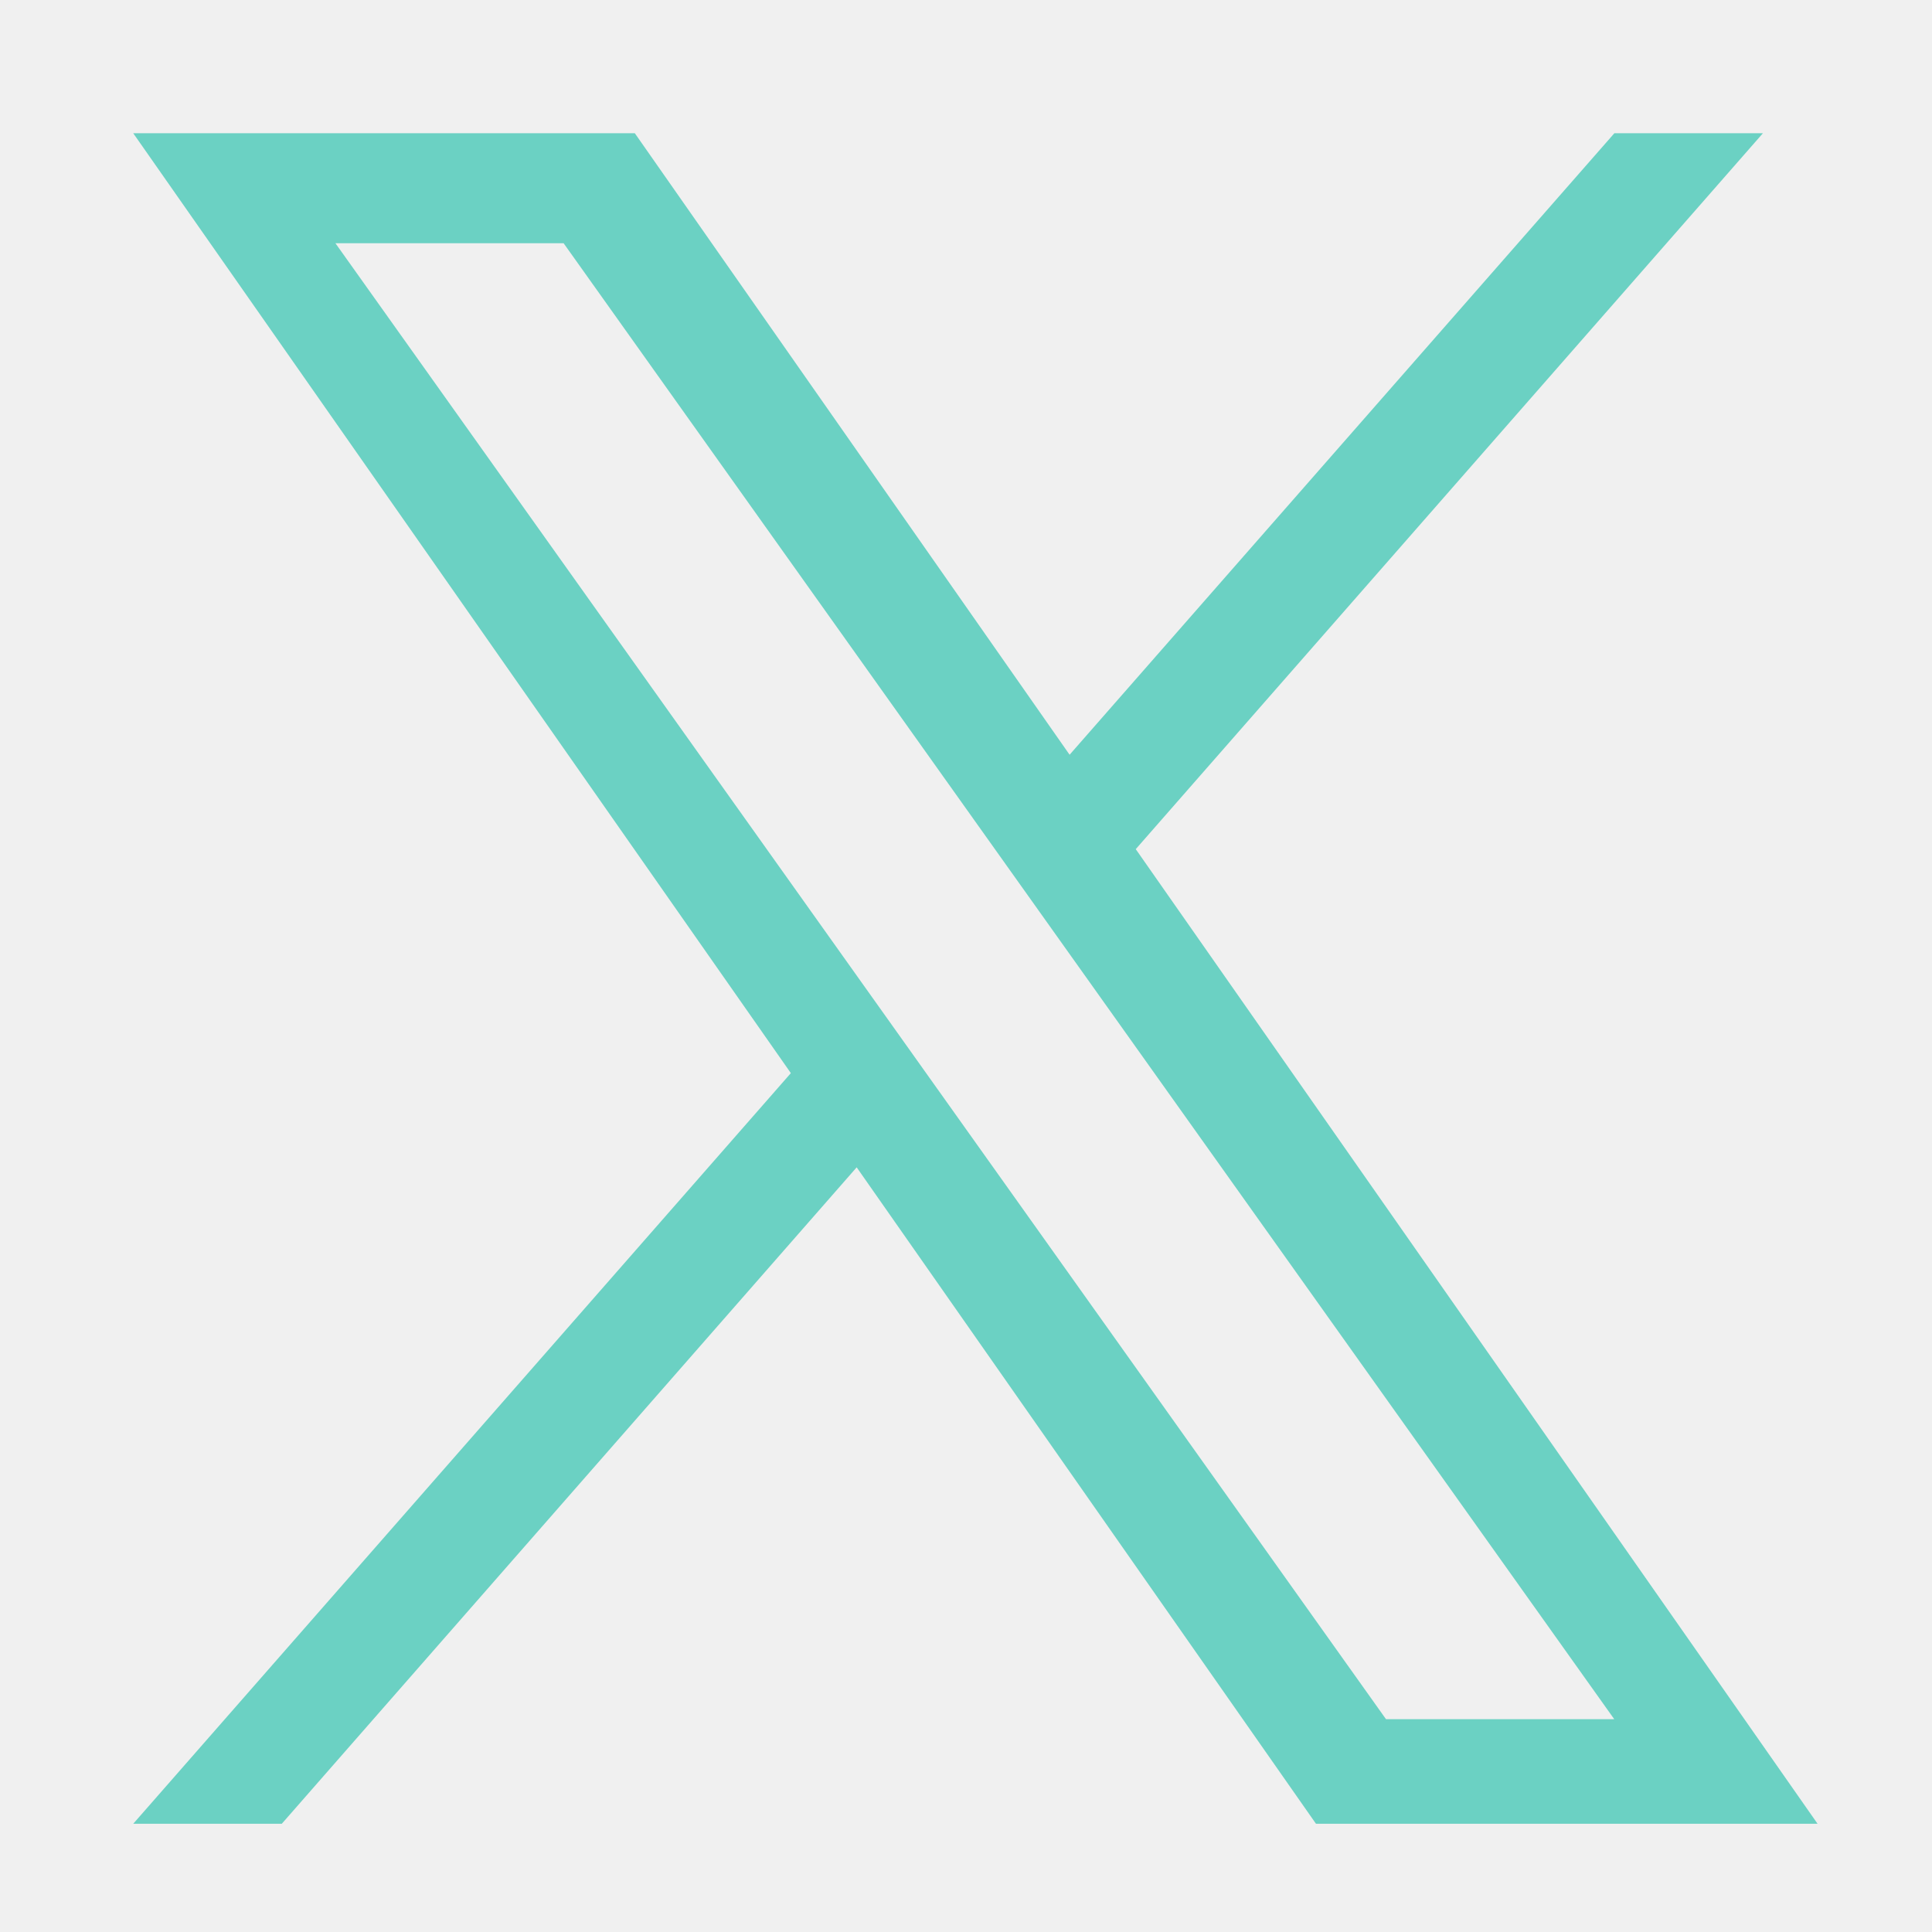
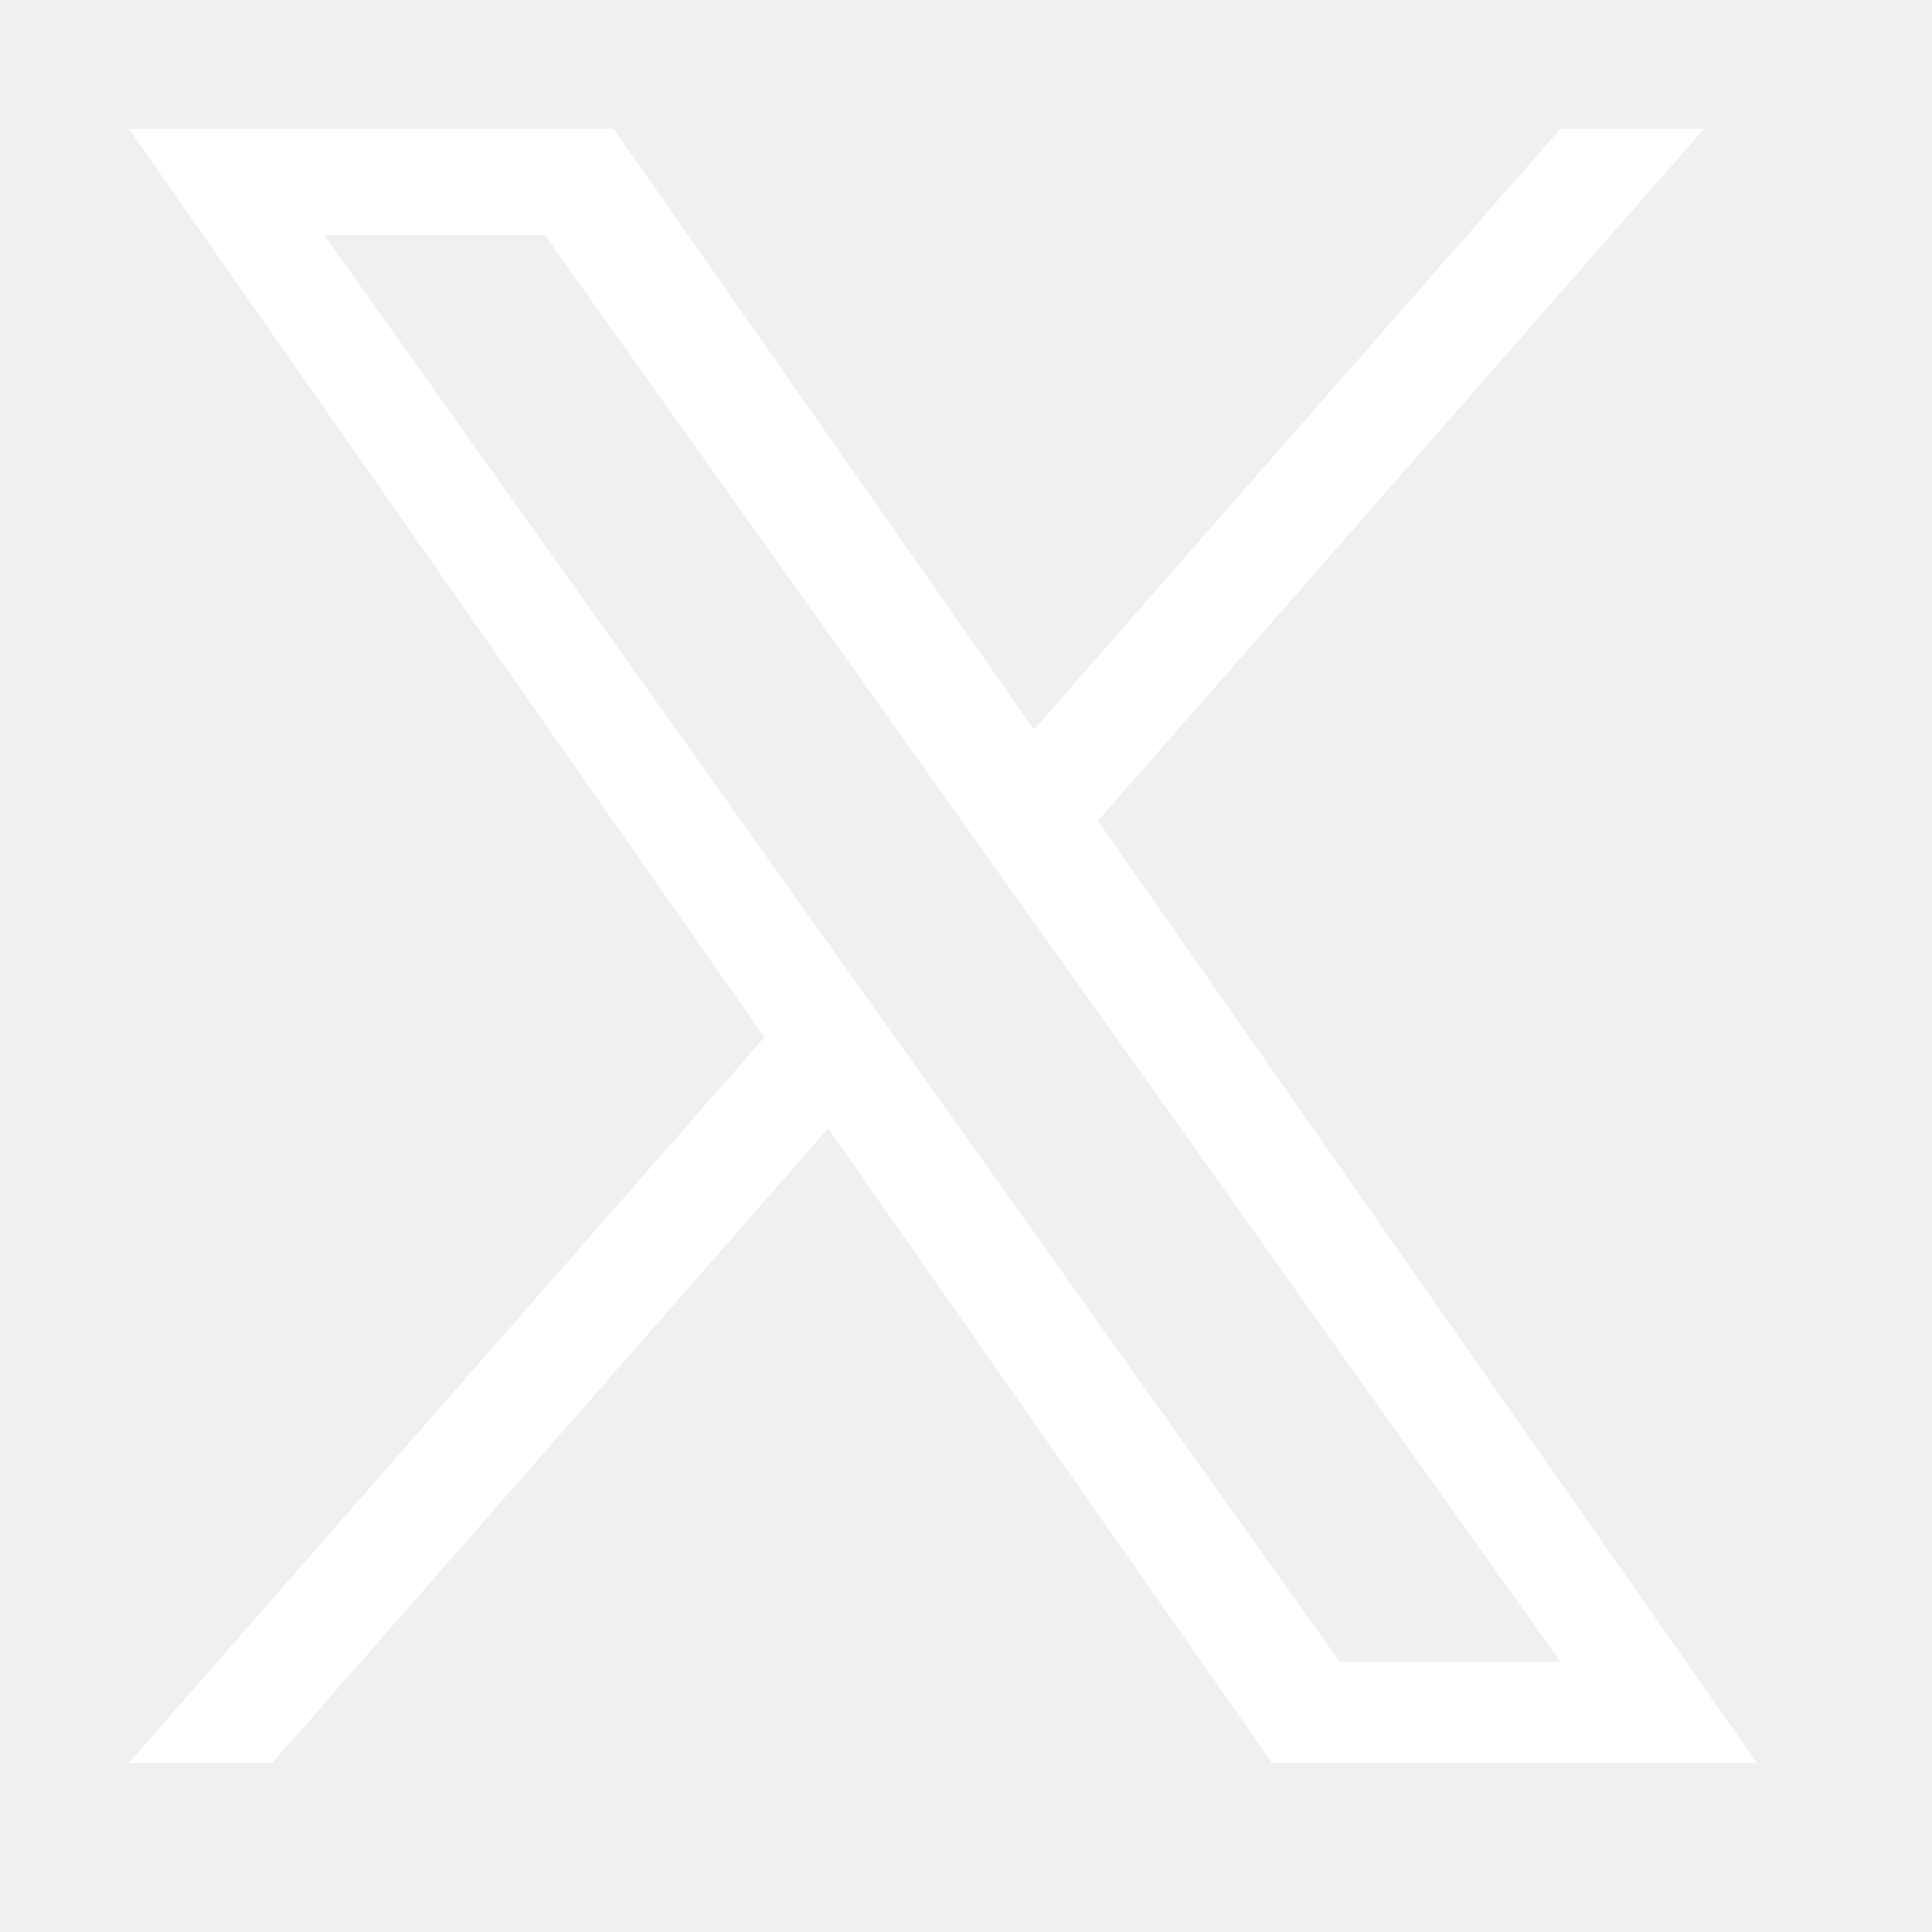
- <svg xmlns="http://www.w3.org/2000/svg" width="29" height="29" viewBox="0 0 29 29" fill="none">
-   <path fill-rule="evenodd" clip-rule="evenodd" d="M26.462 2L17.048 12.746L27.282 27.375H19.753L12.859 17.522L4.23 27.375H2L11.871 16.108L2 2H9.529L16.055 11.329L24.232 2H26.462ZM8.46 3.651H5.035L20.804 25.805H24.23L8.46 3.651Z" fill="#6BD1C3" />
+ <svg xmlns="http://www.w3.org/2000/svg" width="24" height="24" viewBox="0 0 24 24" fill="none">
+   <path fill-rule="evenodd" clip-rule="evenodd" d="M21.169 1.6L13.638 10.197L21.825 21.9H15.802L10.287 14.017L3.383 21.9H1.6L9.496 12.886L1.6 1.6H7.623L12.844 9.063L19.385 1.6H21.169ZM6.768 2.921H4.027L16.642 20.644H19.384L6.768 2.921Z" fill="white" />
</svg>
